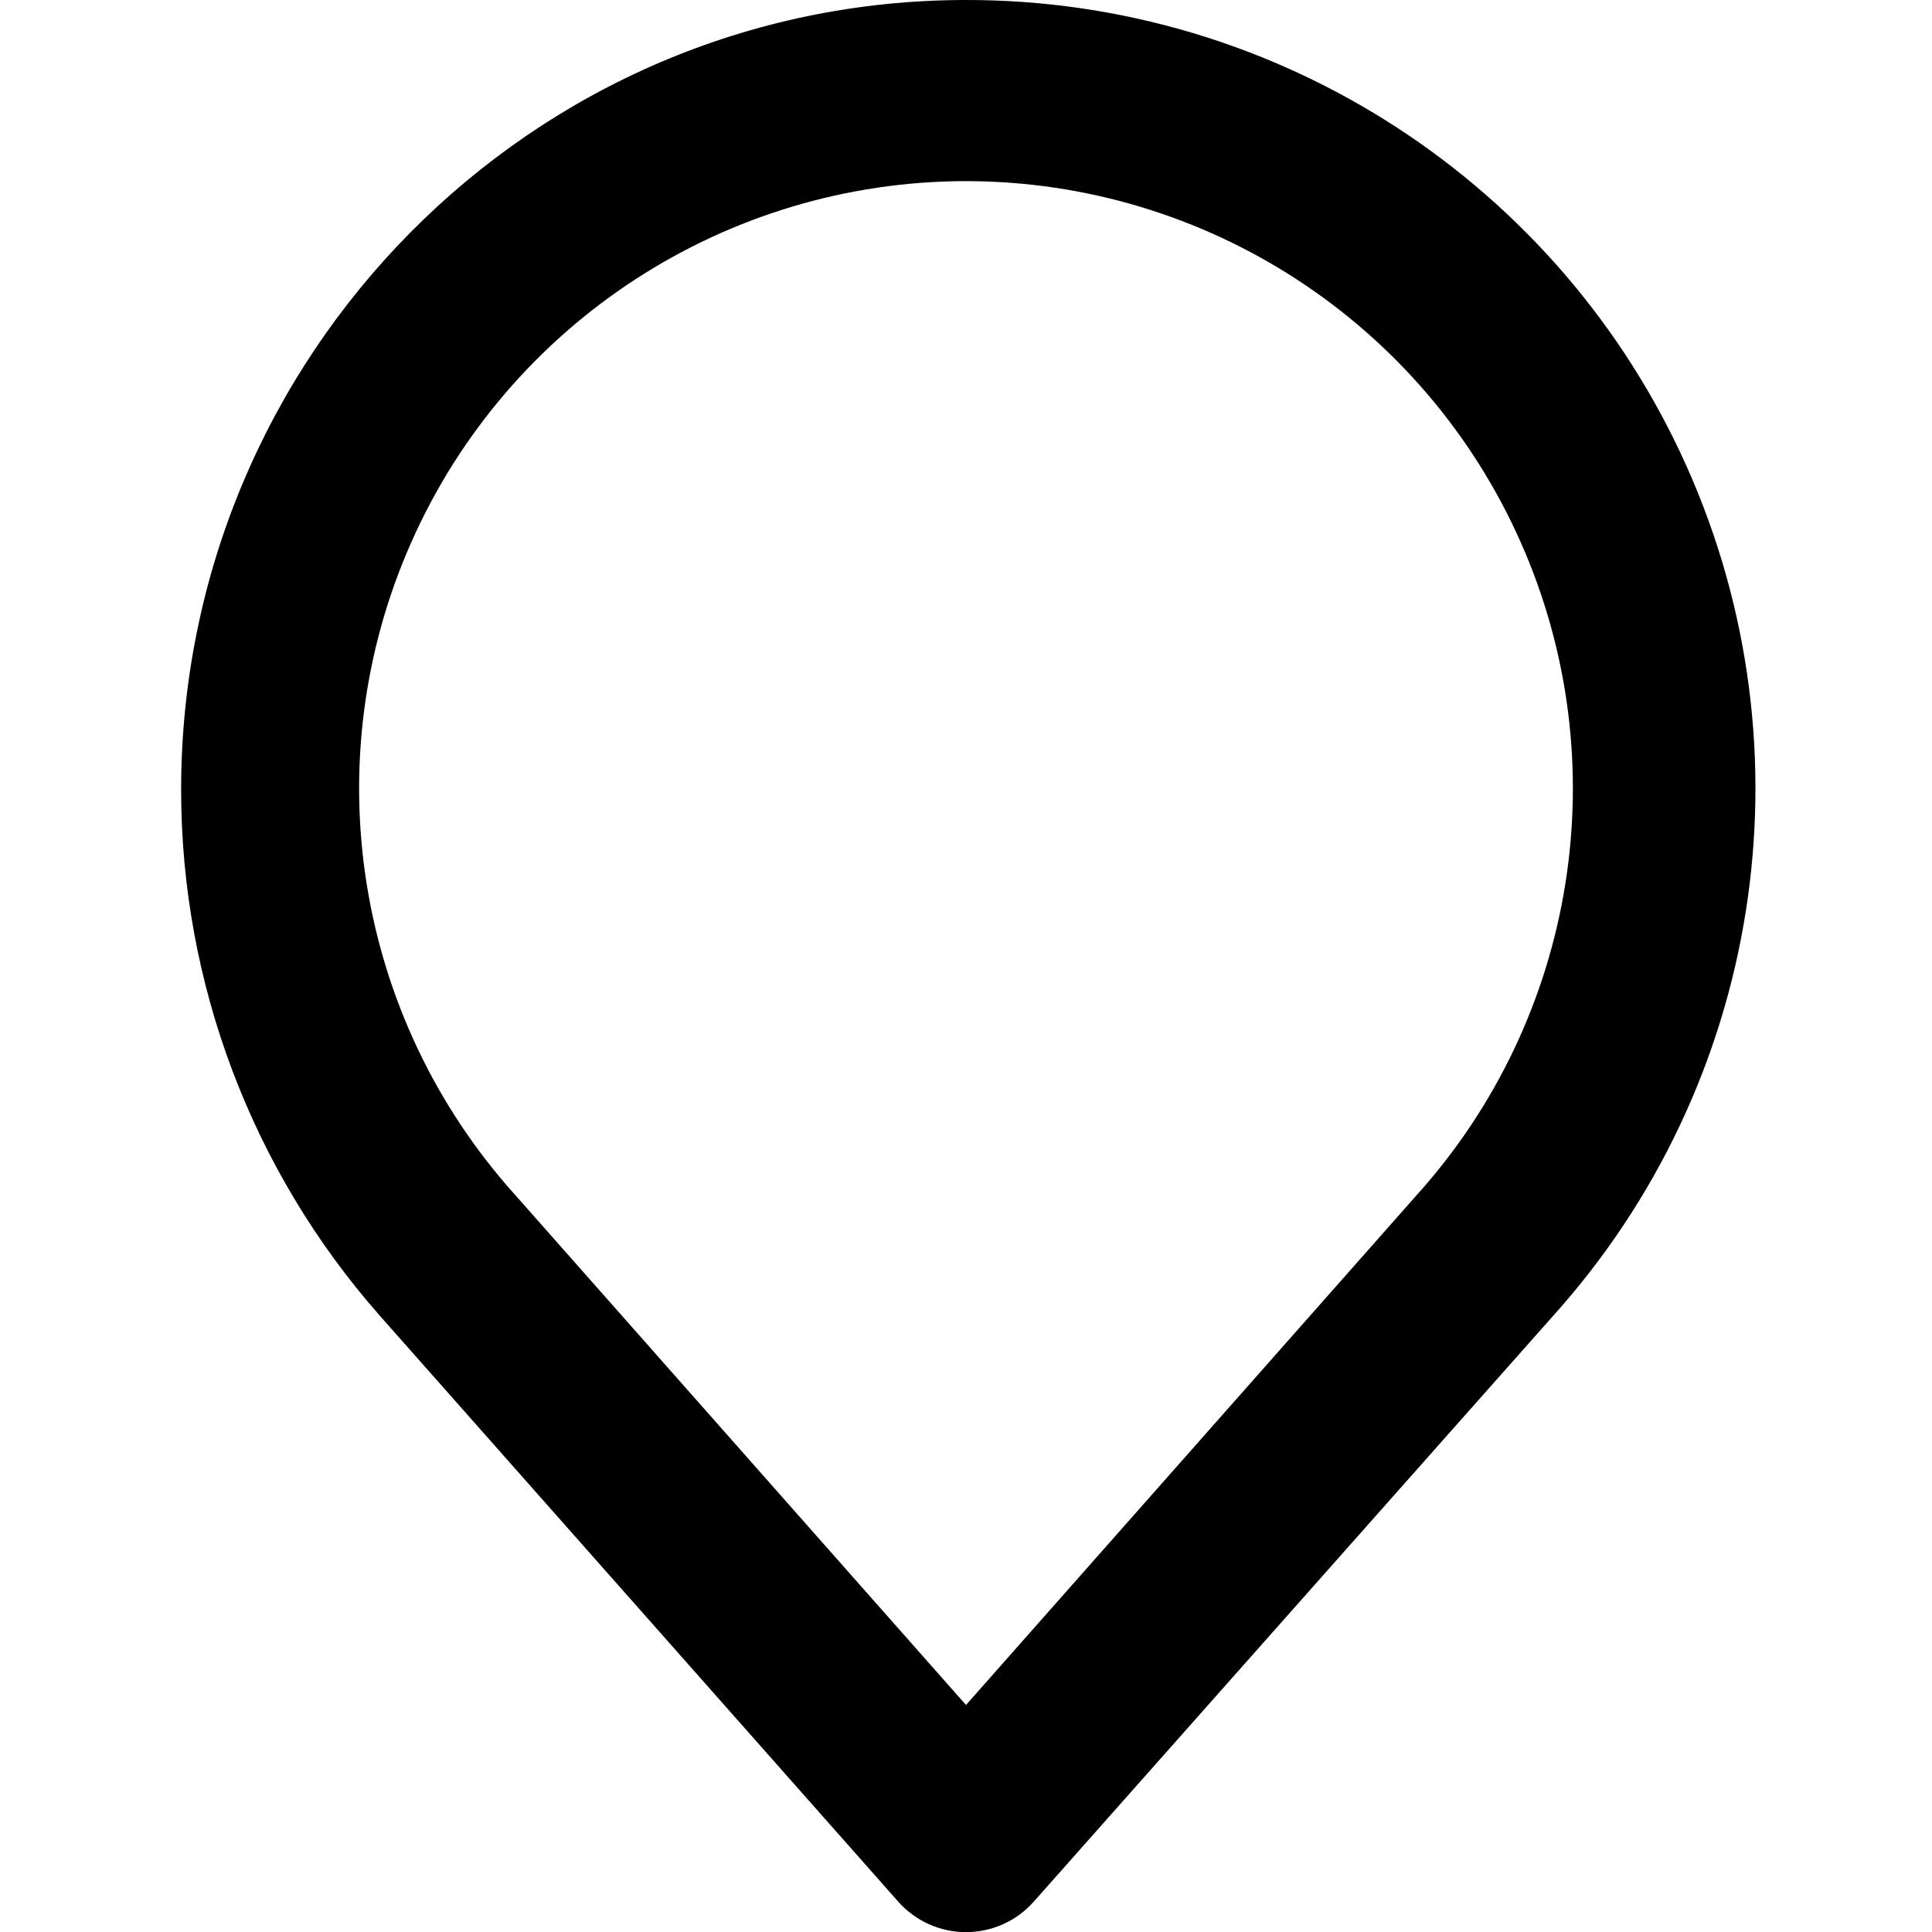
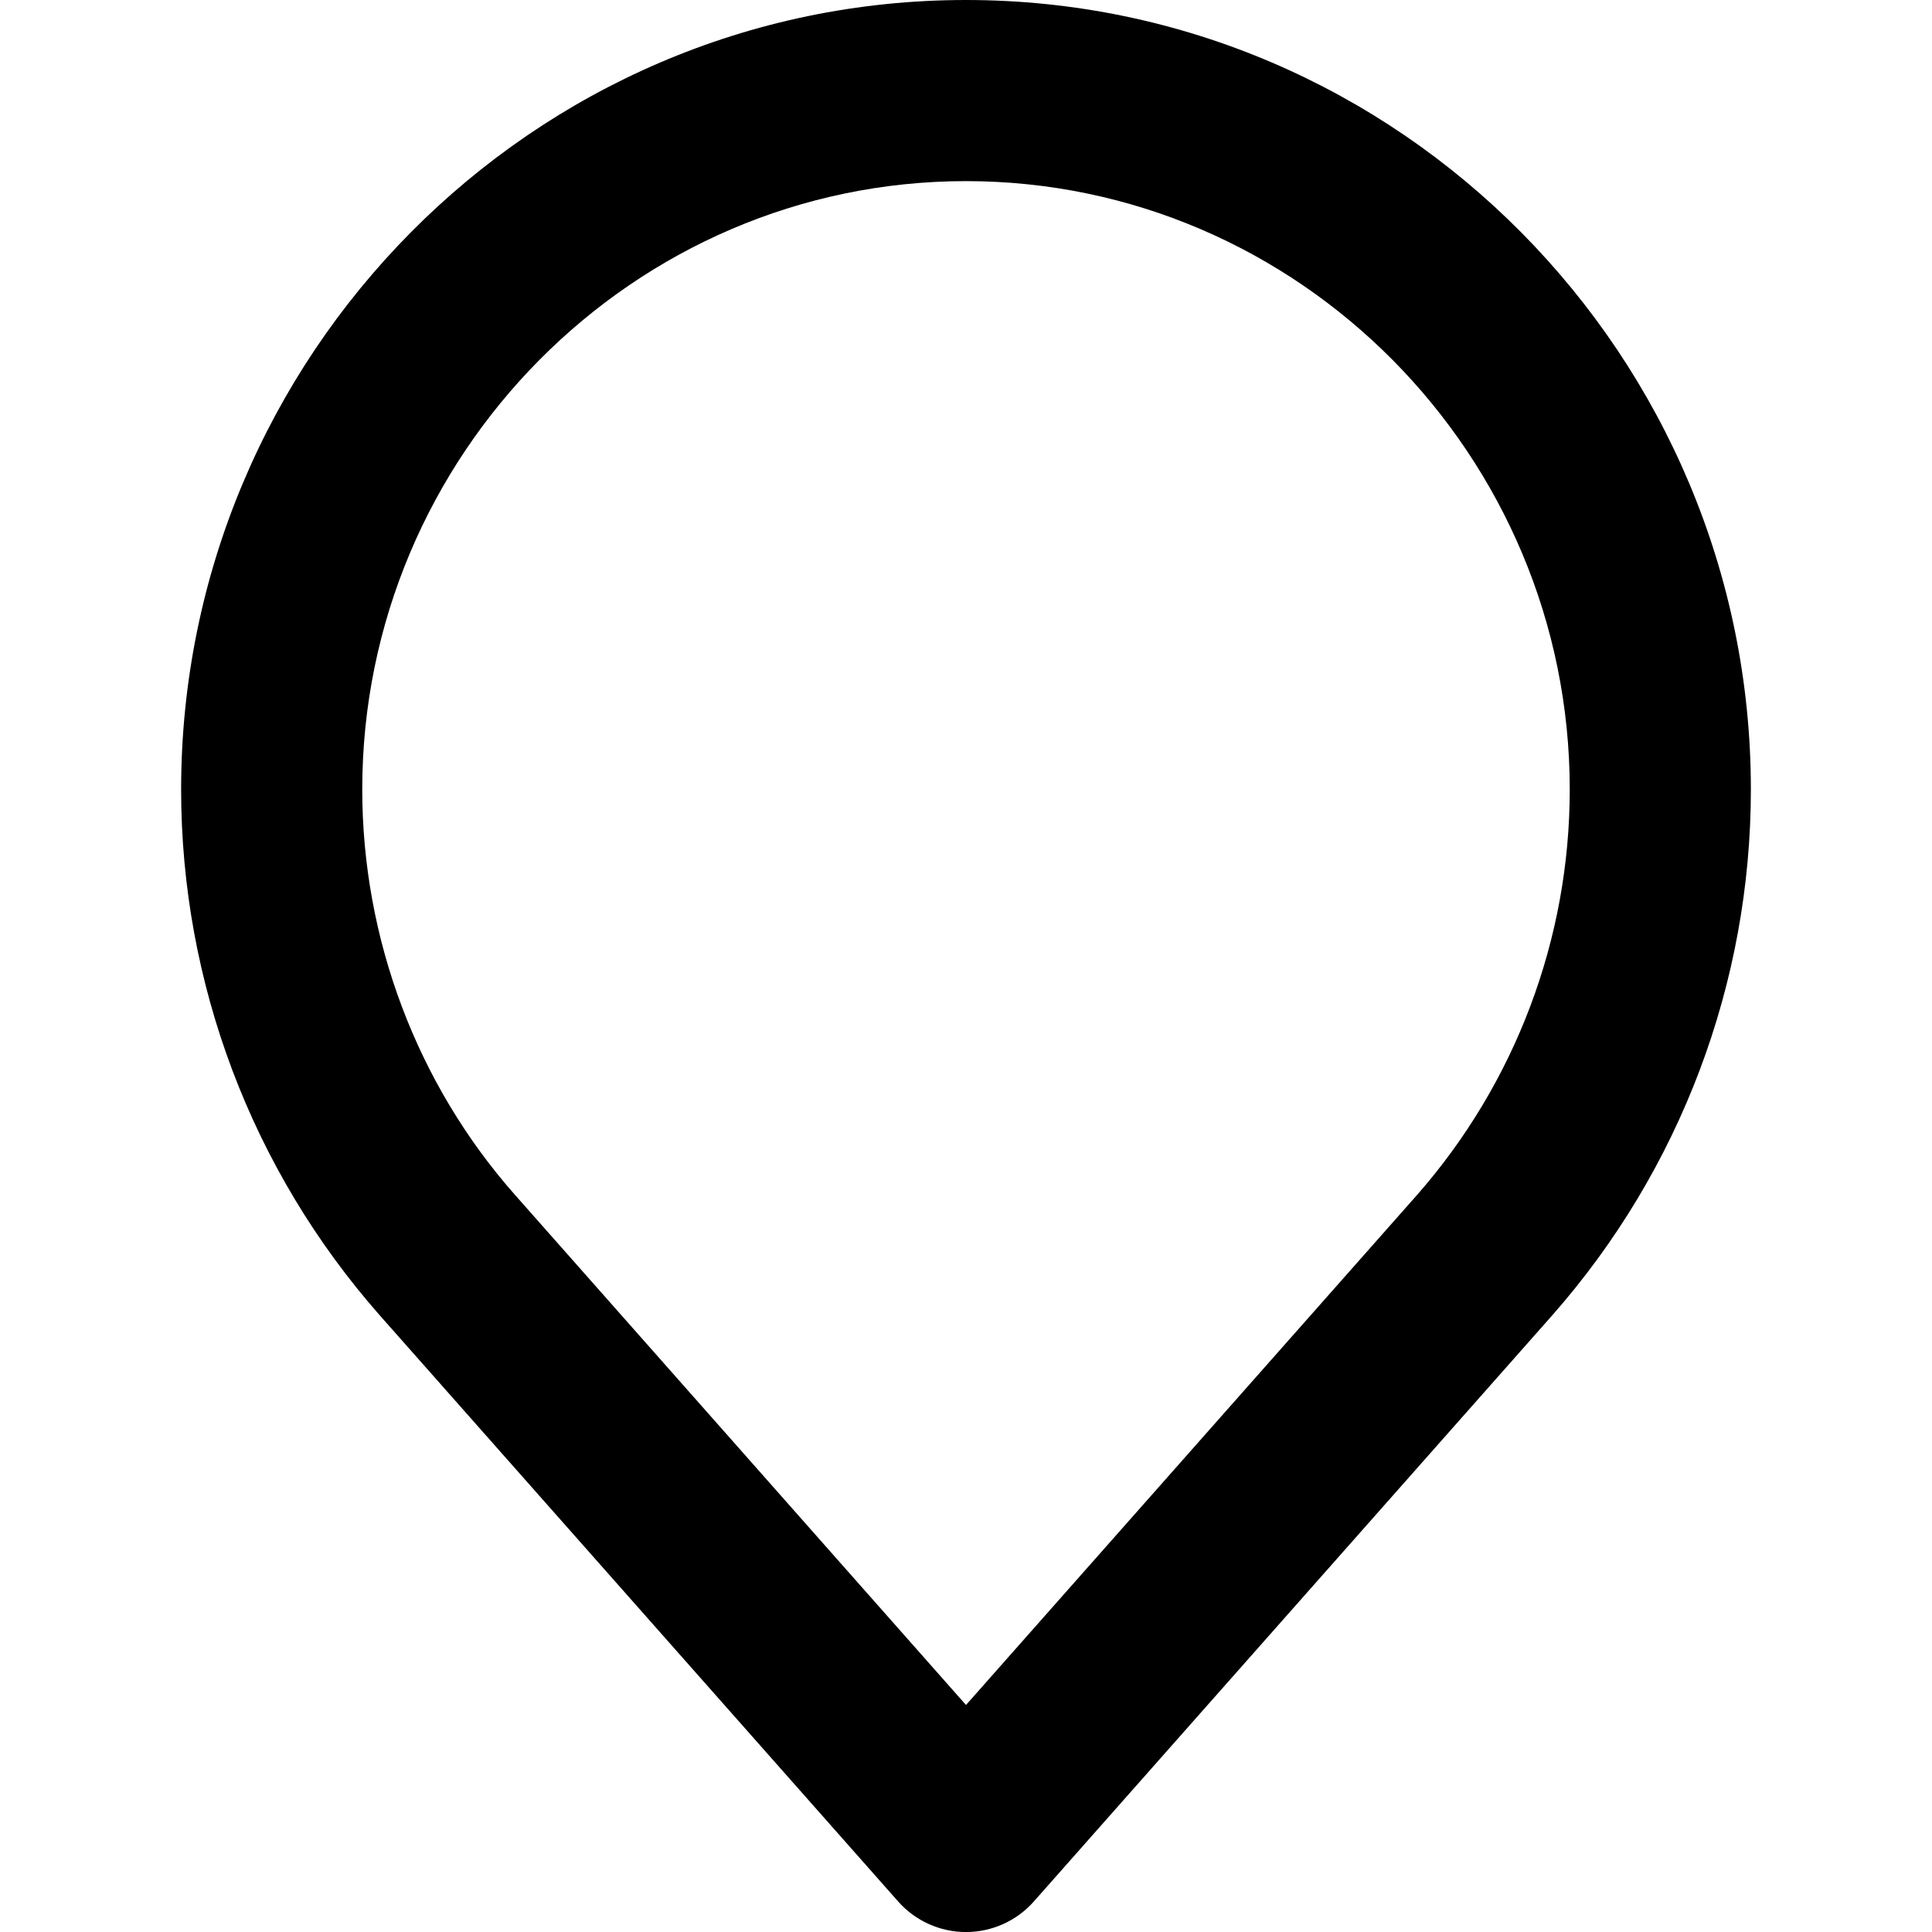
<svg xmlns="http://www.w3.org/2000/svg" fill="currentColor" class="vi" viewBox="0 0 16 16">
-   <path d="M1.5 6.54C1.5 2.95 4.4 0 8 0a6.53 6.53 0 0 1 4.86 10.9l-4.3 4.85a.75.75 0 0 1-1.12 0l-4.3-4.86A6.59 6.59 0 0 1 1.5 6.54ZM8 1.5a5.03 5.03 0 0 0-3.73 8.4L8 14.12l3.73-4.22A5.03 5.03 0 0 0 8 1.5Z" />
+   <path d="M1.5 6.538C1.5 2.954 4.404 0 8 0s6.5 2.954 6.5 6.538a6.588 6.588 0 0 1-1.645 4.355l-4.293 4.854a.75.75 0 0 1-1.124 0l-4.293-4.854A6.589 6.589 0 0 1 1.5 6.538ZM8 1.5c-2.755 0-5 2.27-5 5.038 0 1.235.452 2.44 1.268 3.361L8 14.12l3.732-4.22A5.089 5.089 0 0 0 13 6.538C13 3.77 10.755 1.5 8 1.5Z" />
</svg>
